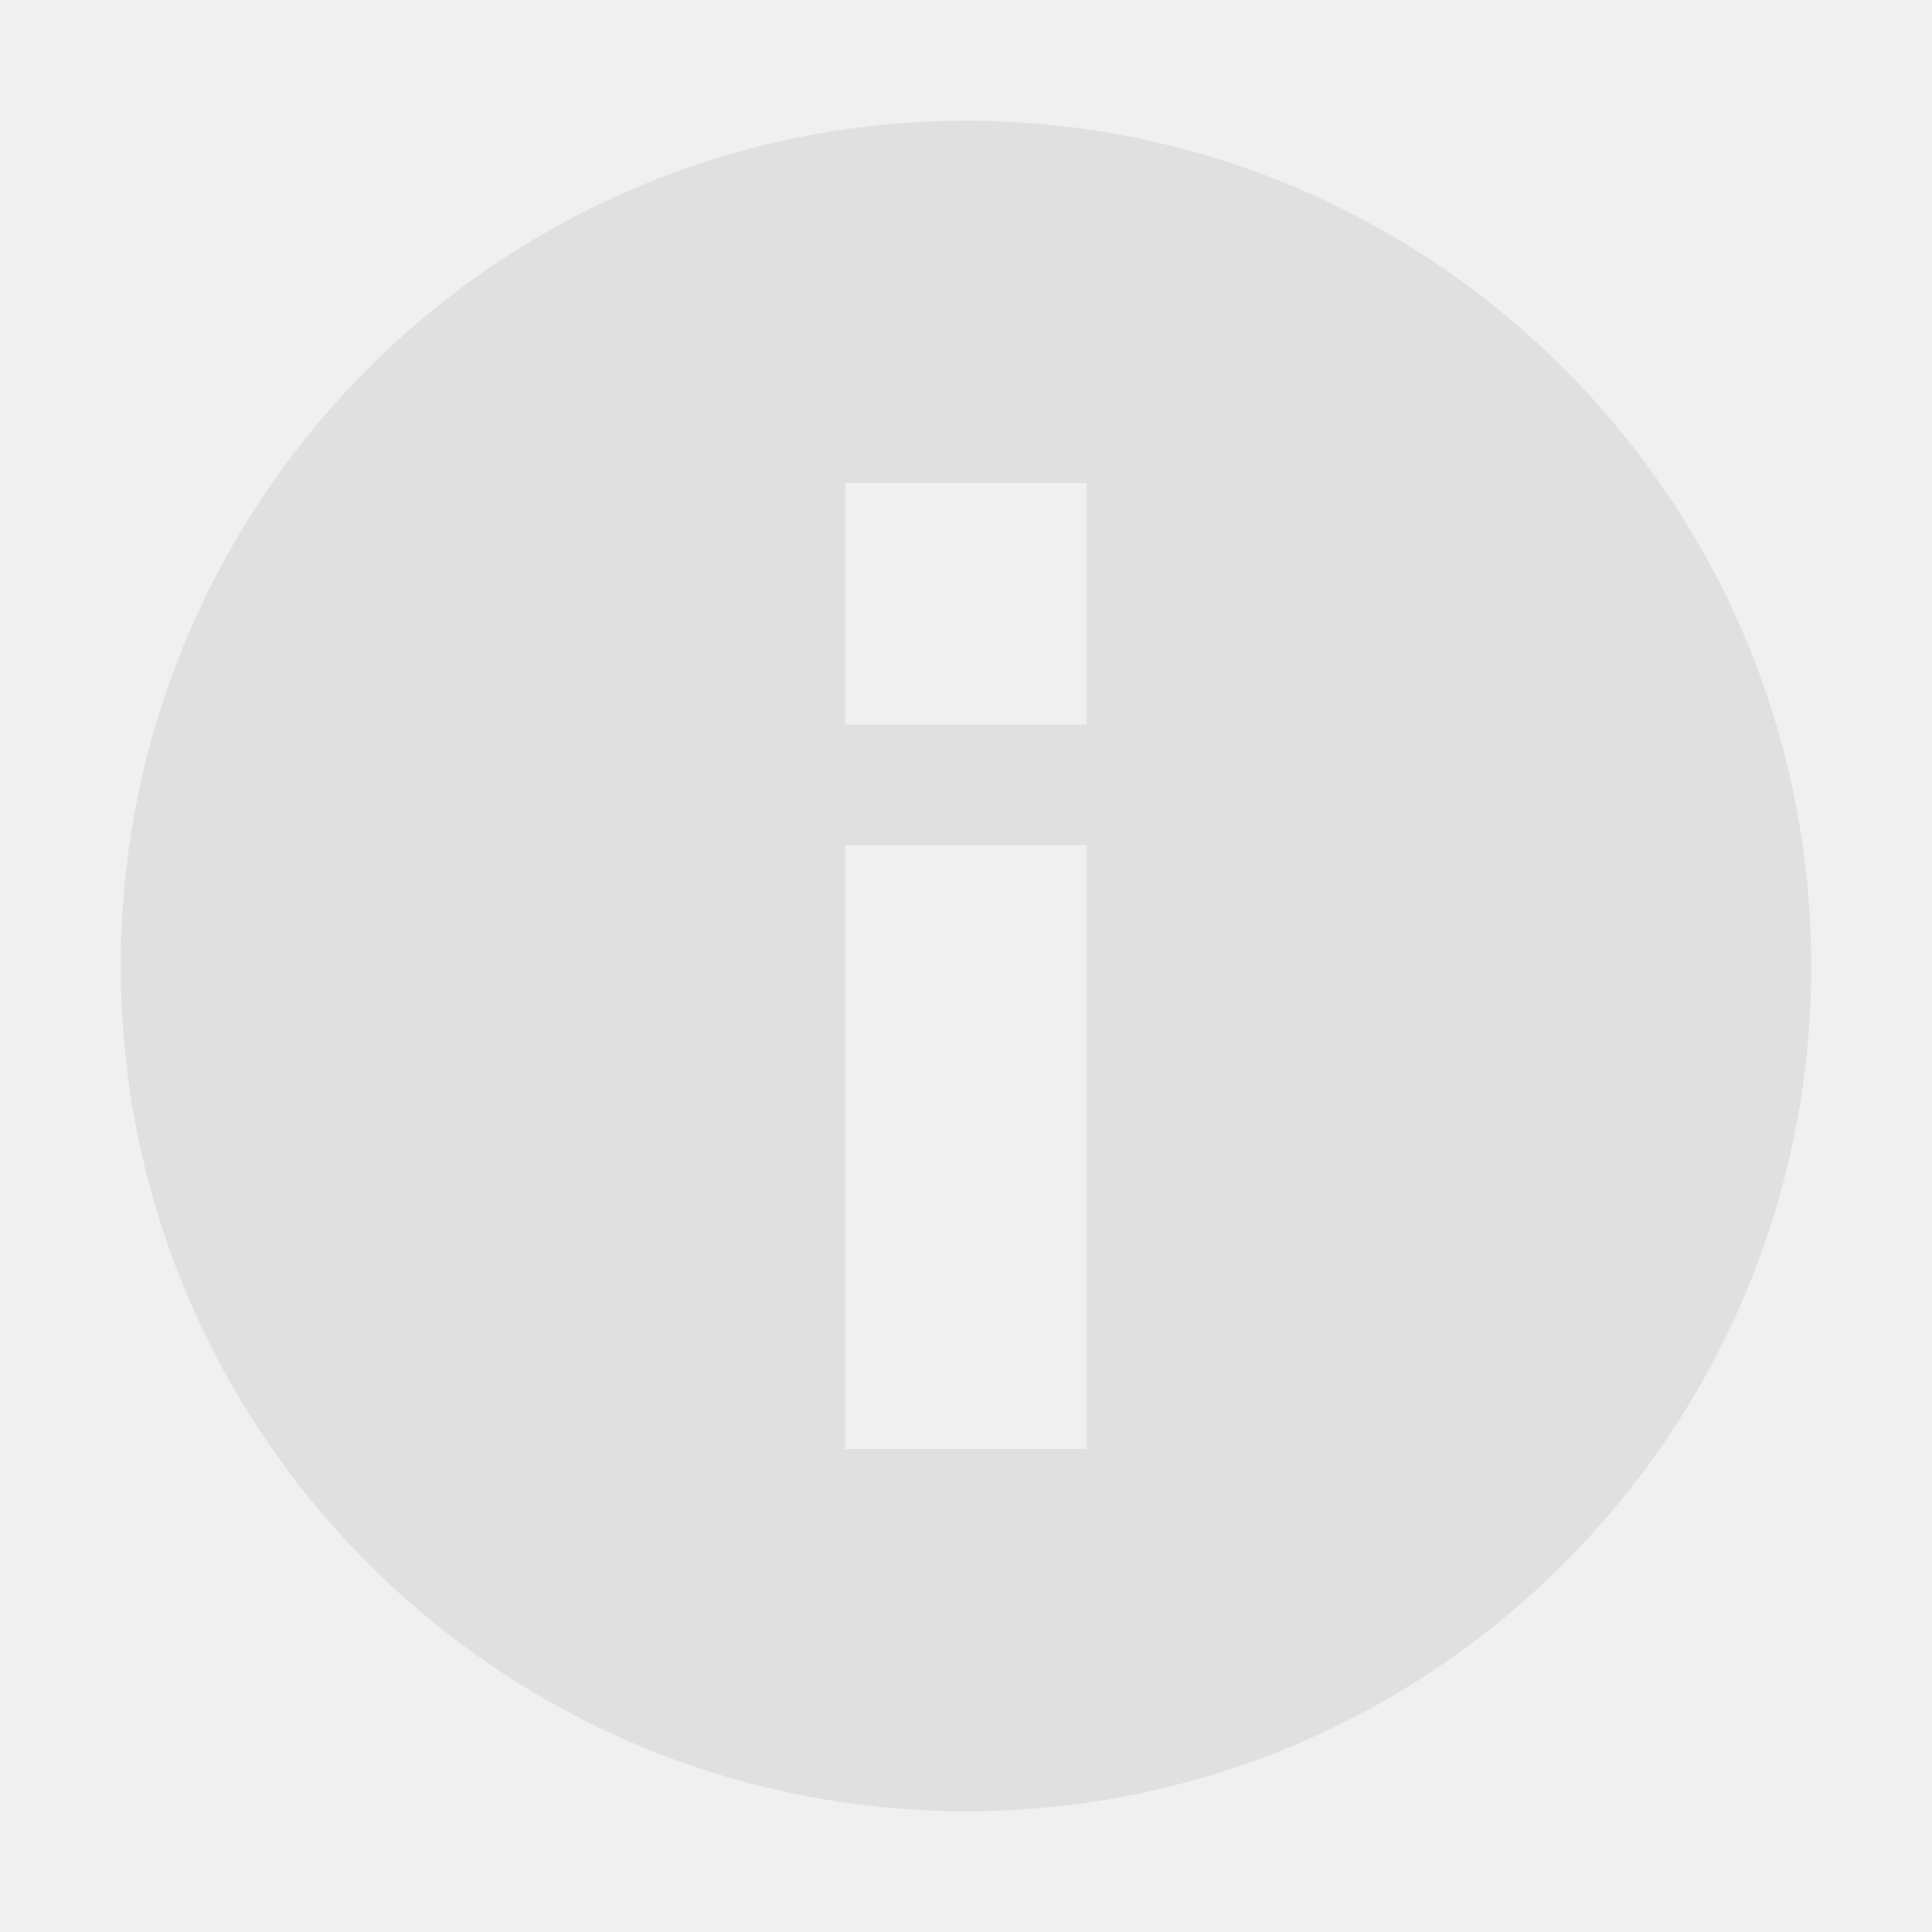
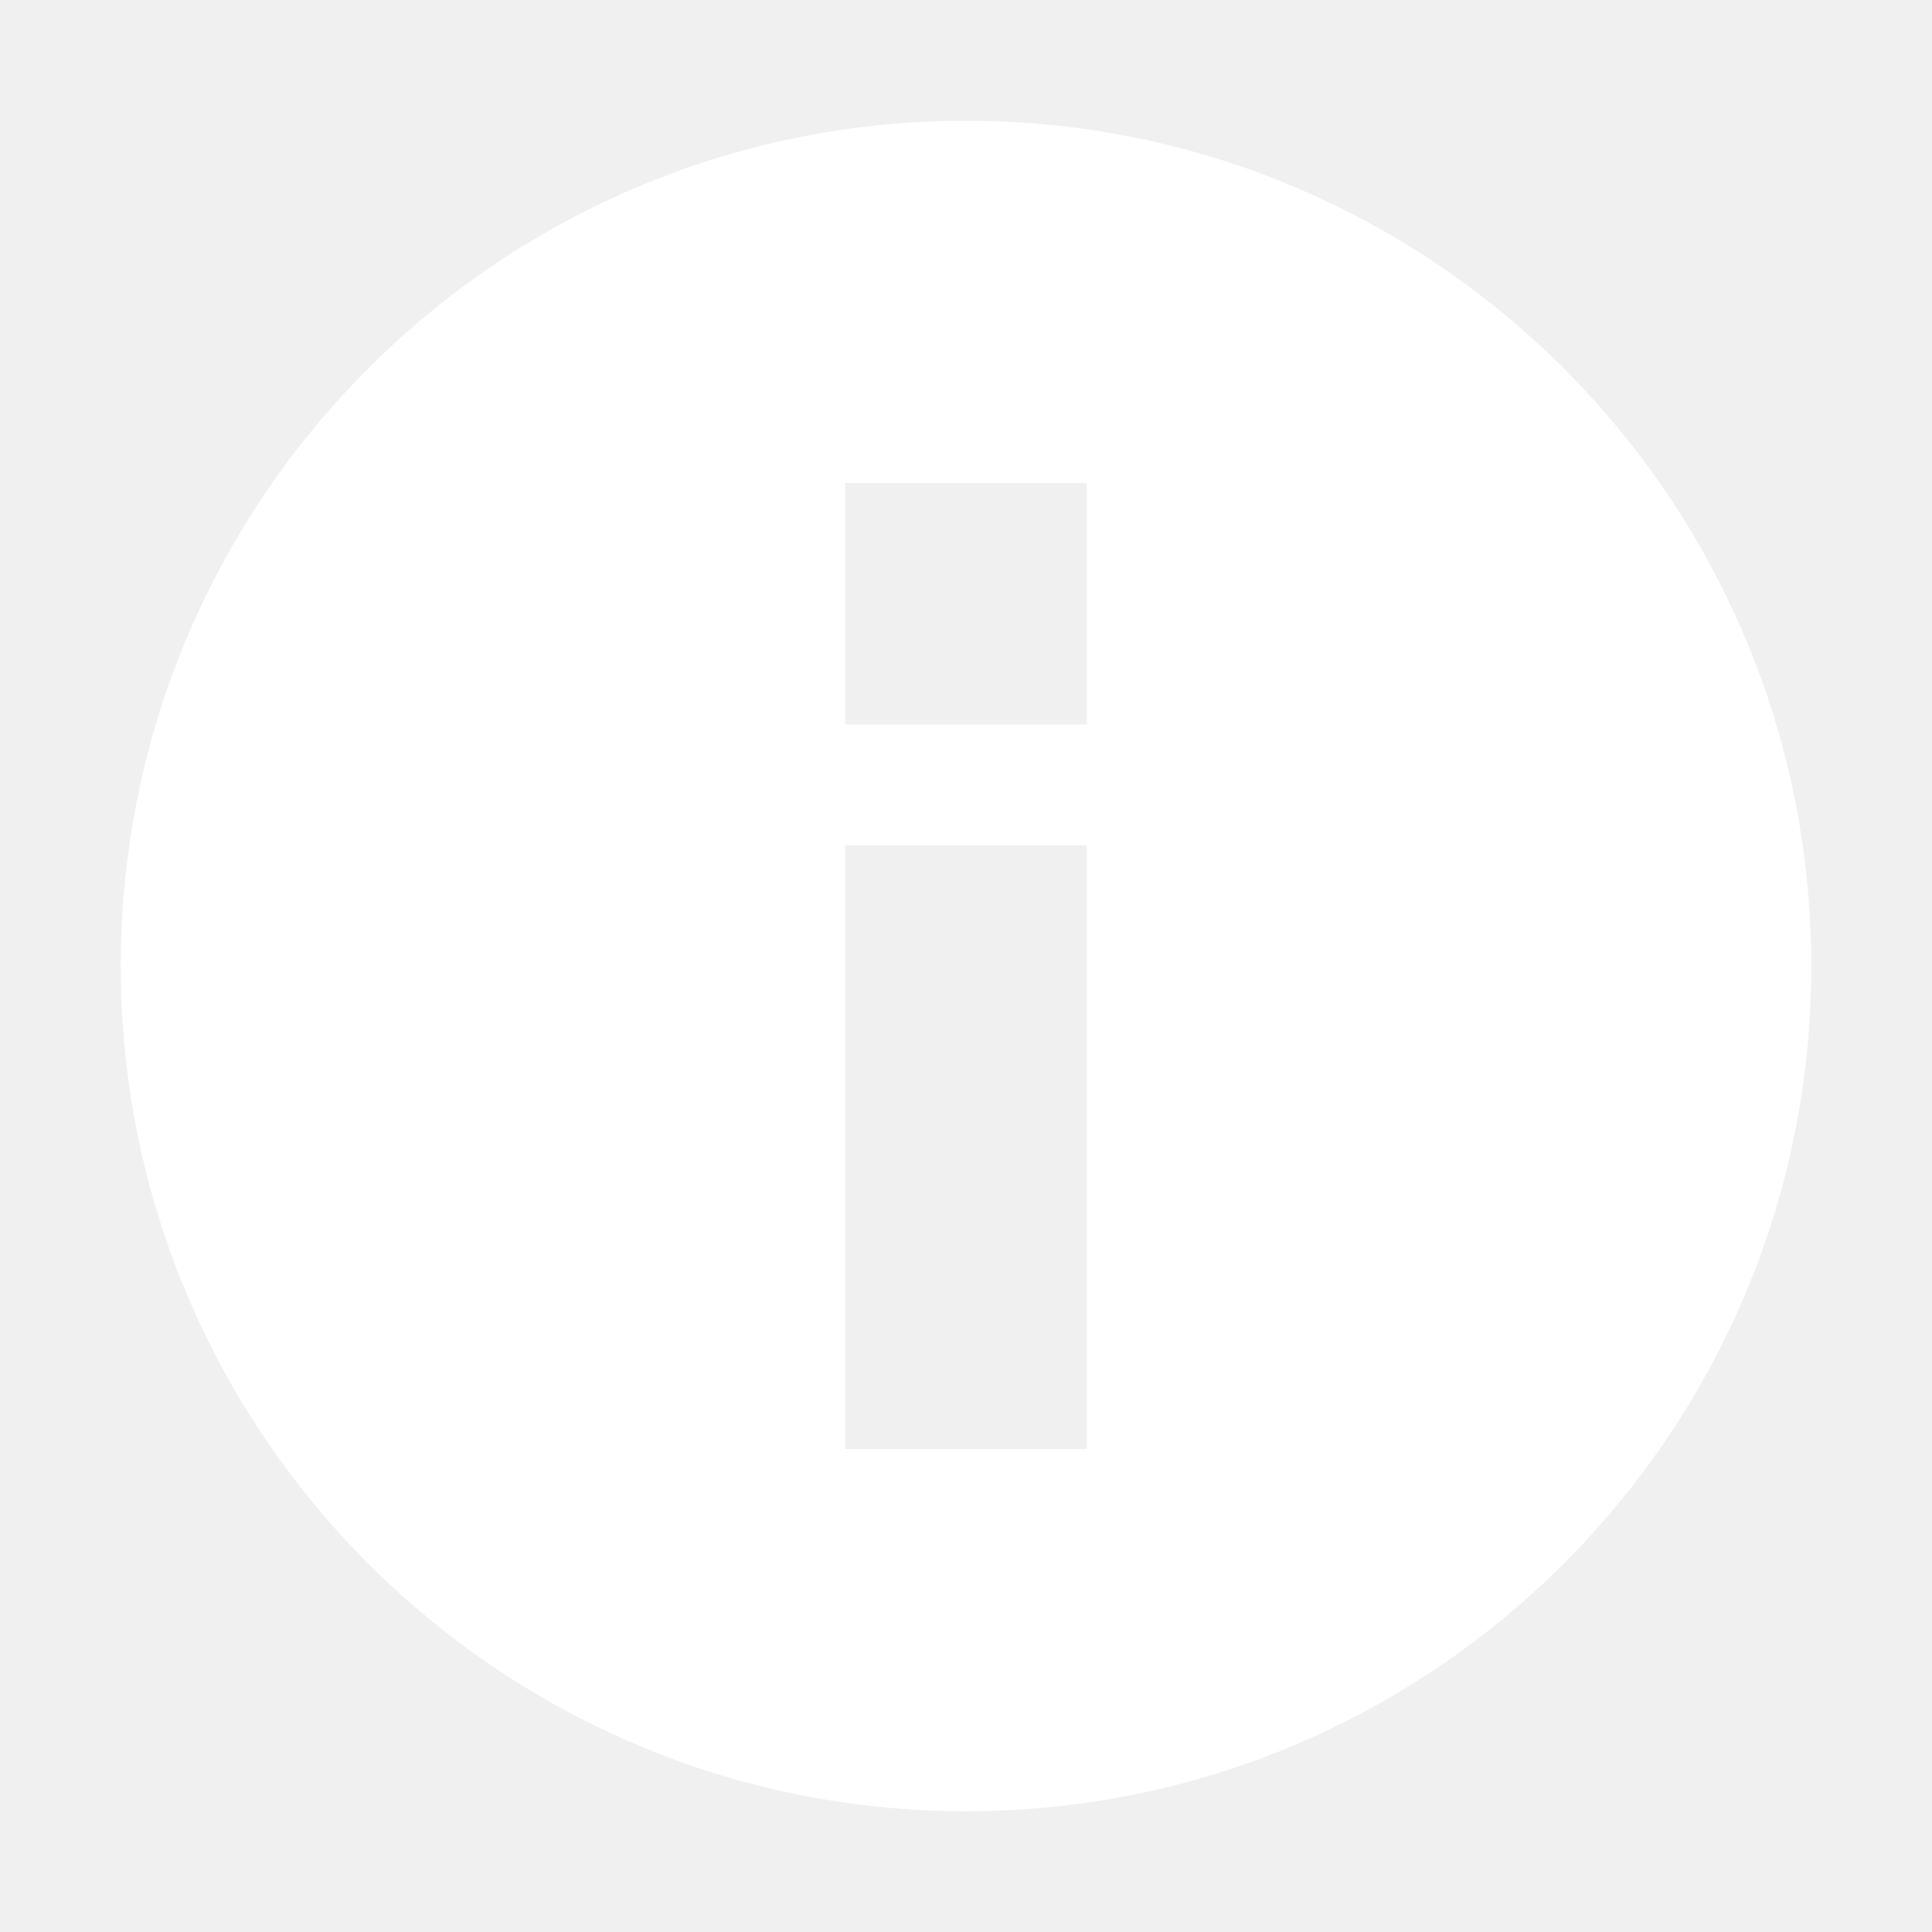
<svg xmlns="http://www.w3.org/2000/svg" height="16" viewBox="0 0 16 16" width="16">
-   <path d="m8 1a7 7 0 0 0 -7 7 7 7 0 0 0 7 7 7 7 0 0 0 7-7 7 7 0 0 0 -7-7zm-1 3h2v2h-2zm0 3h2v5h-2z" fill="#e0e0e0" />
+   <path d="m8 1a7 7 0 0 0 -7 7 7 7 0 0 0 7 7 7 7 0 0 0 7-7 7 7 0 0 0 -7-7zm-1 3h2v2h-2zm0 3h2v5h-2z" fill="#ffffff" />
</svg>
